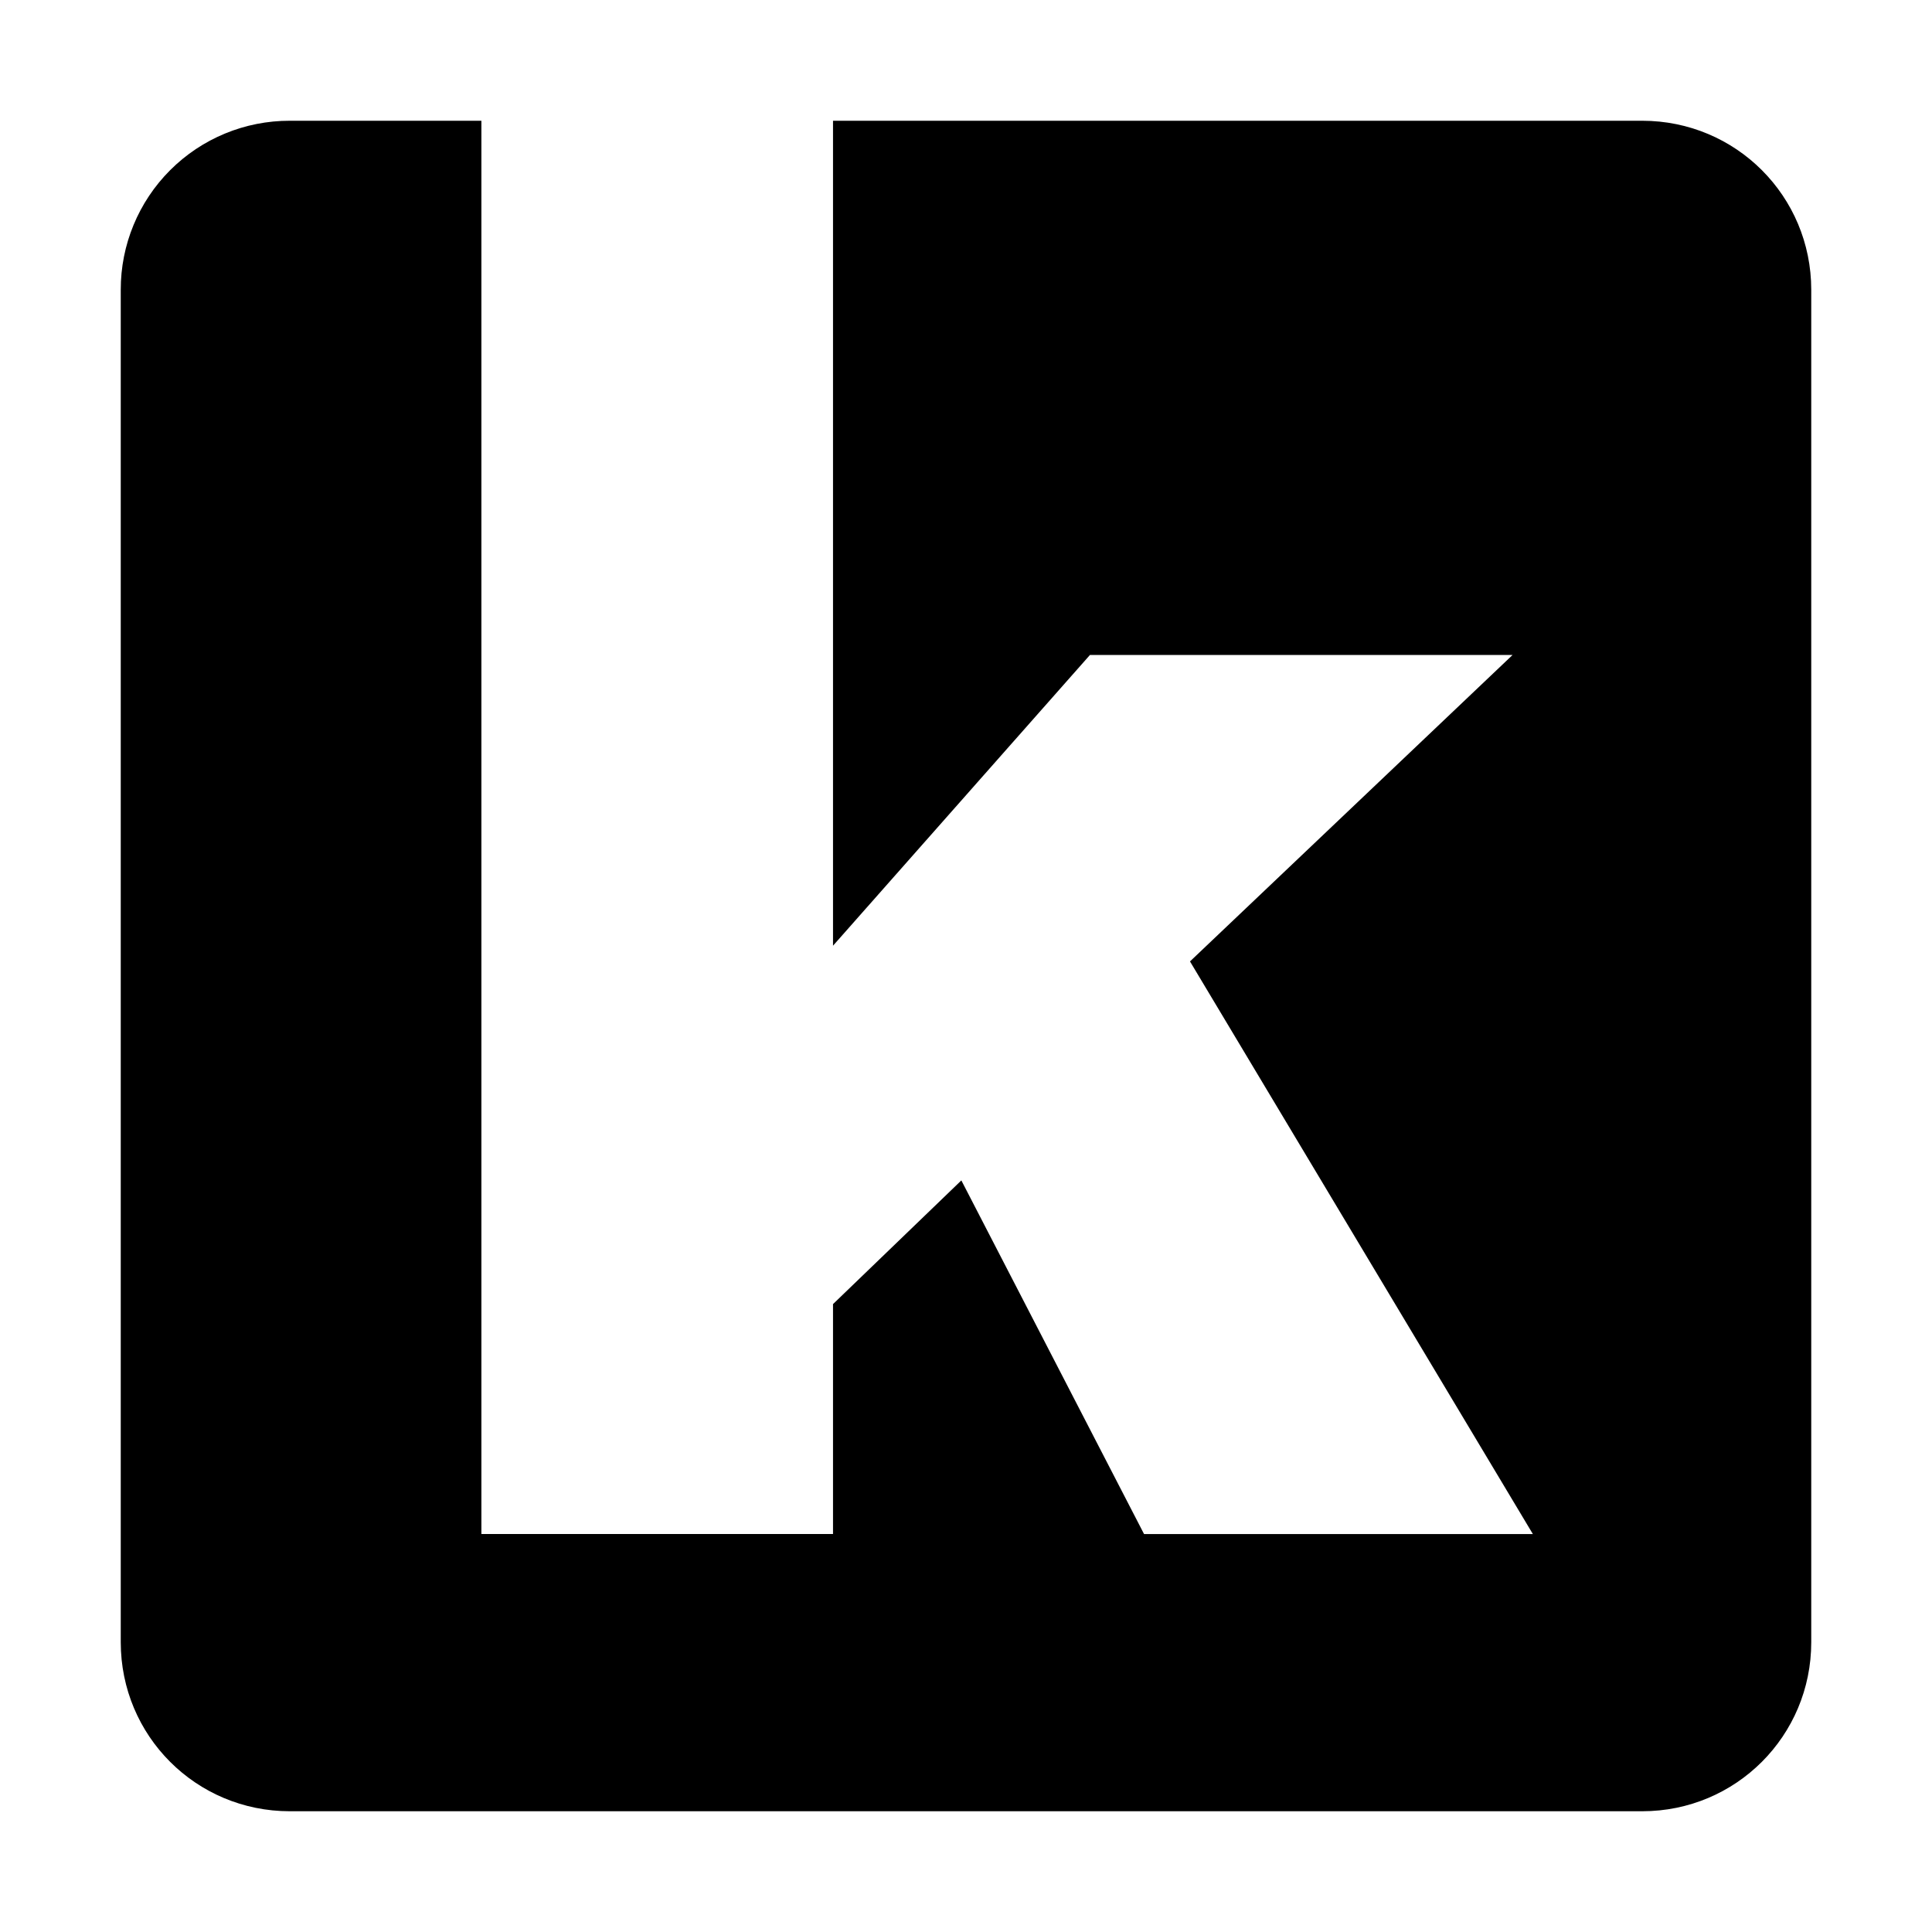
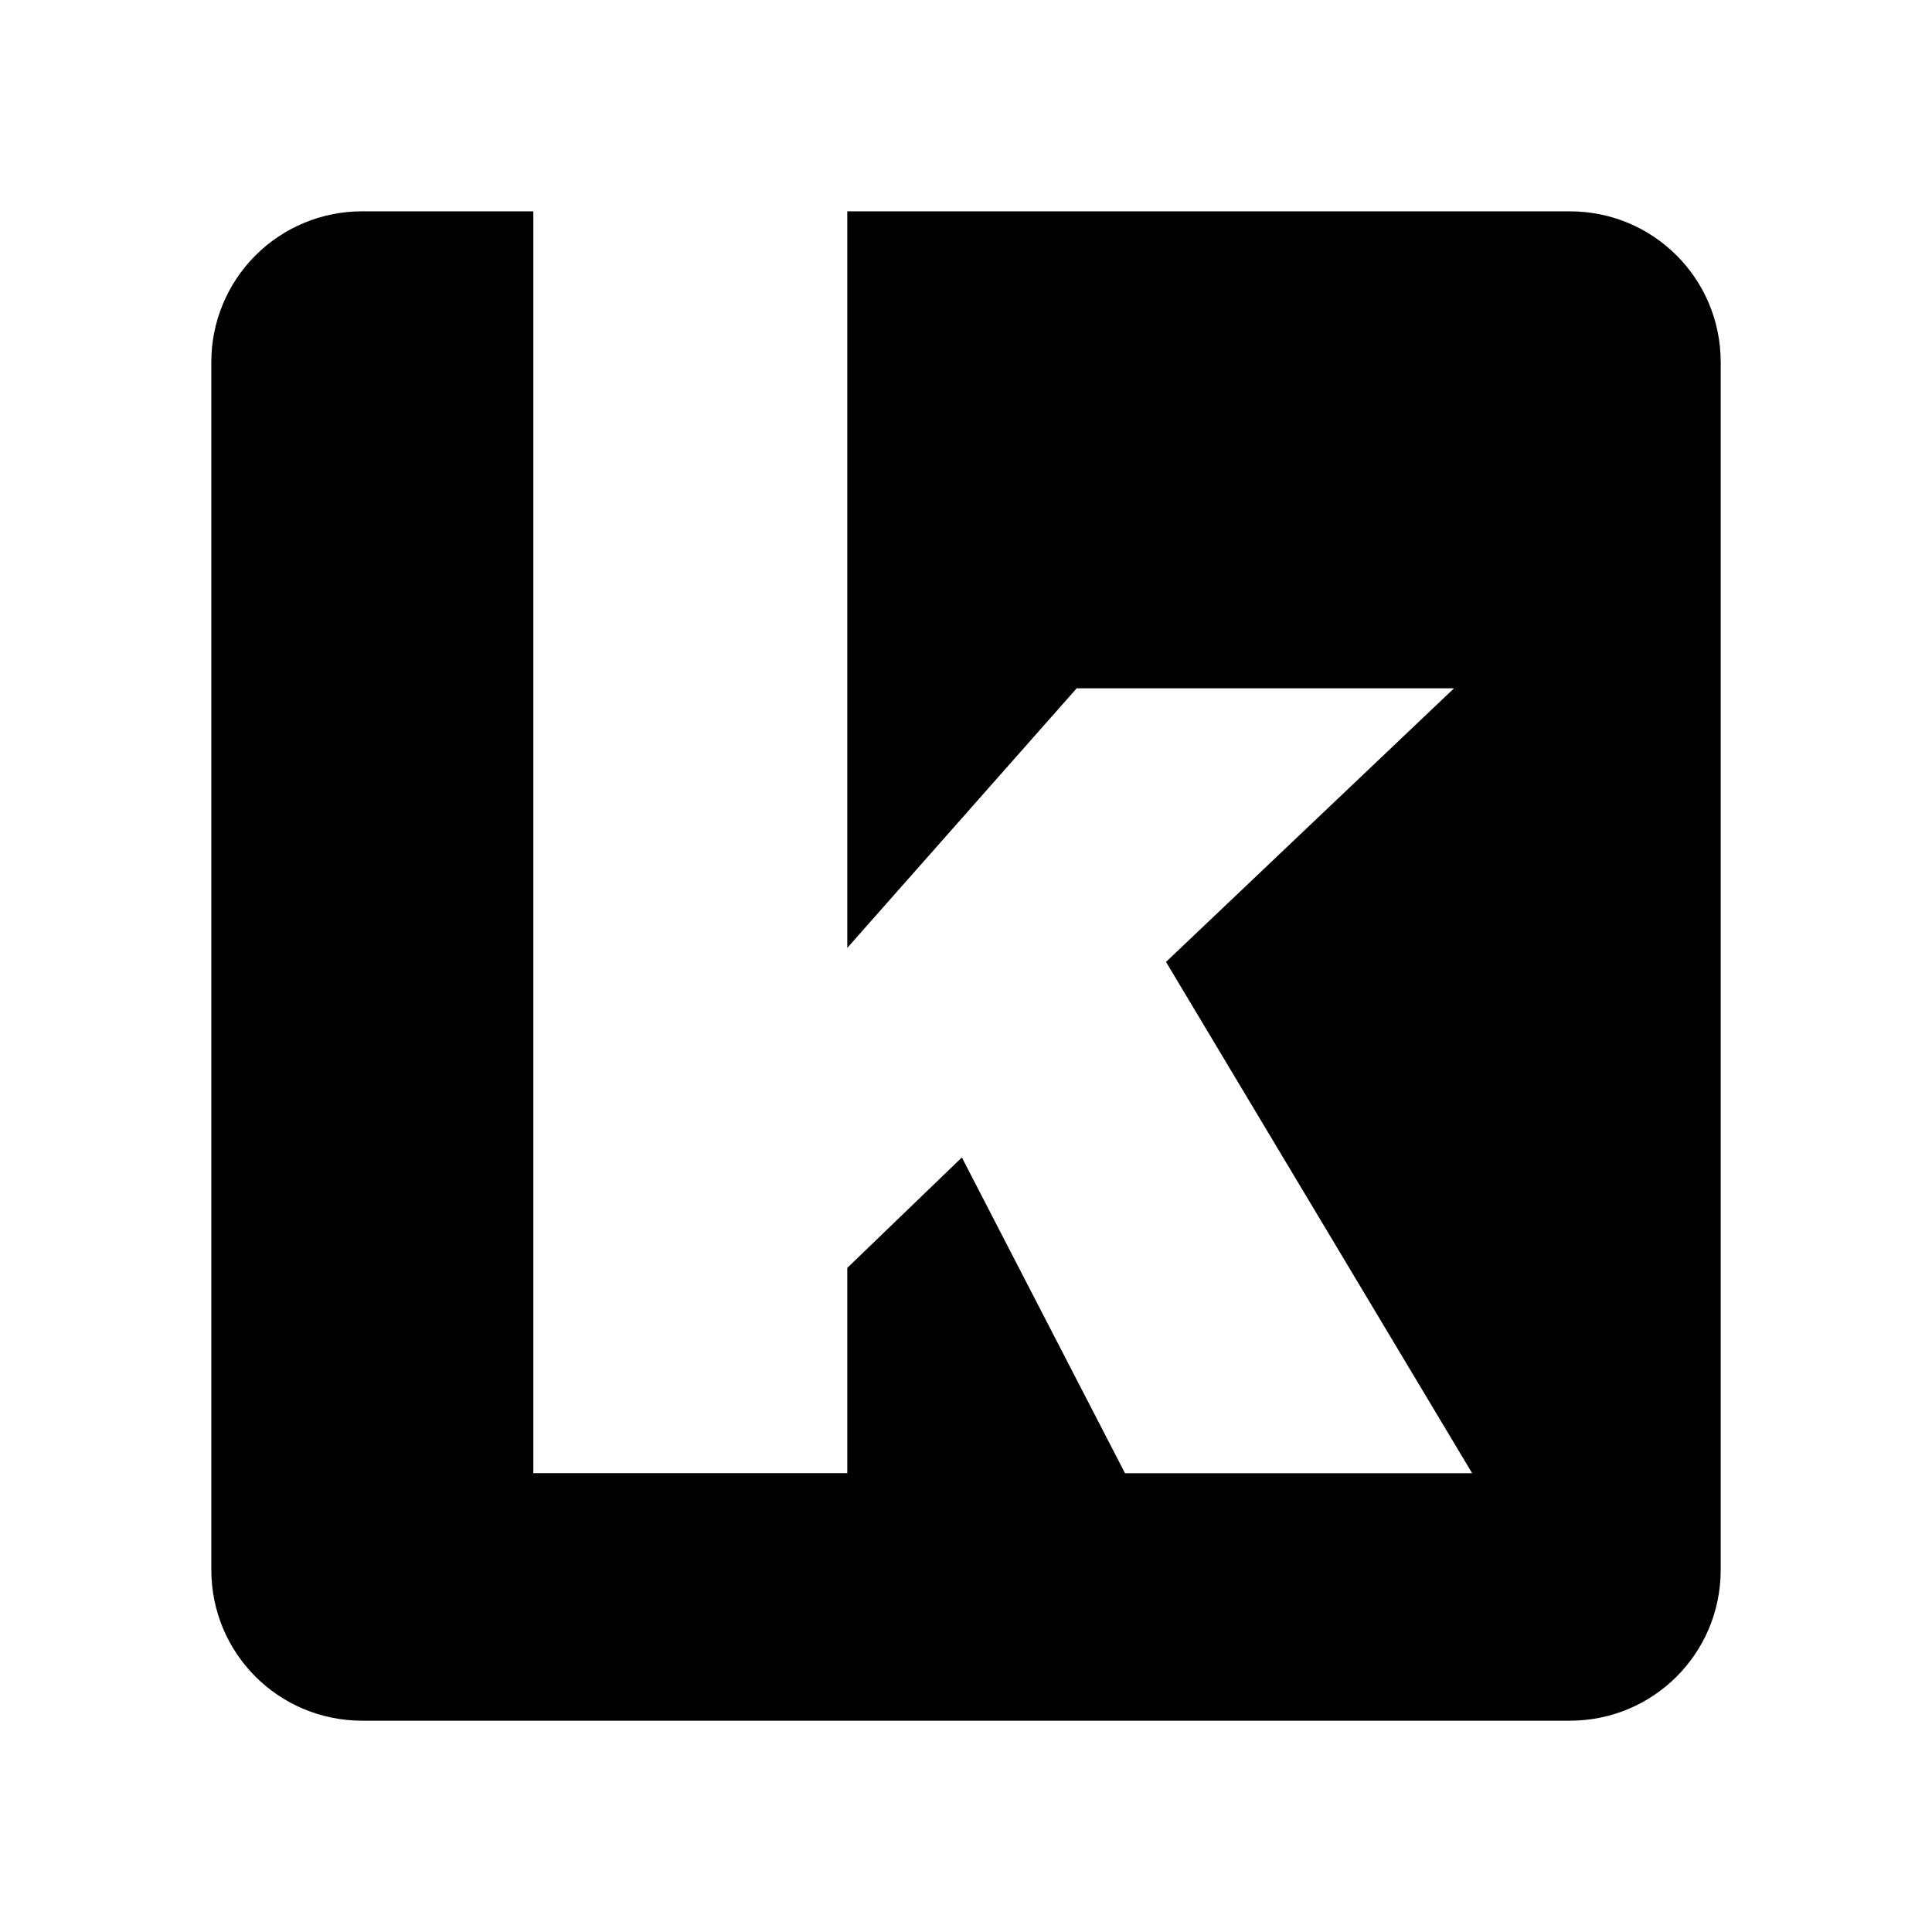
<svg xmlns="http://www.w3.org/2000/svg" viewBox="0 0 64 64" fill="currentColor">
-   <g transform="matrix(2.333333 0 0 2.333333 4.000012 4.000012)">
-     <path d="M2.4 0A2.395 2.395 0 0 0 0 2.4v19.2C0 22.93 1.07 24 2.4 24h19.2c1.33 0 2.4-1.07 2.4-2.4V2.4C24 1.07 22.93 0 21.6 0H10.112v11.712l3.648-4.128h6l-4.58 4.351 4.868 8.13h-5.52l-2.594-5.021L10.112 16.8v3.264H5.12V0Z" />
+   <g transform="translate(3.429 3.429) scale(0.89286)">
+     <g transform="matrix(2.333333 0 0 2.333333 4.000012 4.000012)">
+       <path d="M2.4 0A2.395 2.395 0 0 0 0 2.4v19.2C0 22.93 1.07 24 2.4 24h19.2c1.33 0 2.4-1.07 2.4-2.4V2.4C24 1.07 22.93 0 21.6 0H10.112v11.712l3.648-4.128h6l-4.58 4.351 4.868 8.13h-5.52l-2.594-5.021L10.112 16.8v3.264H5.12V0Z" />
+     </g>
  </g>
</svg>
